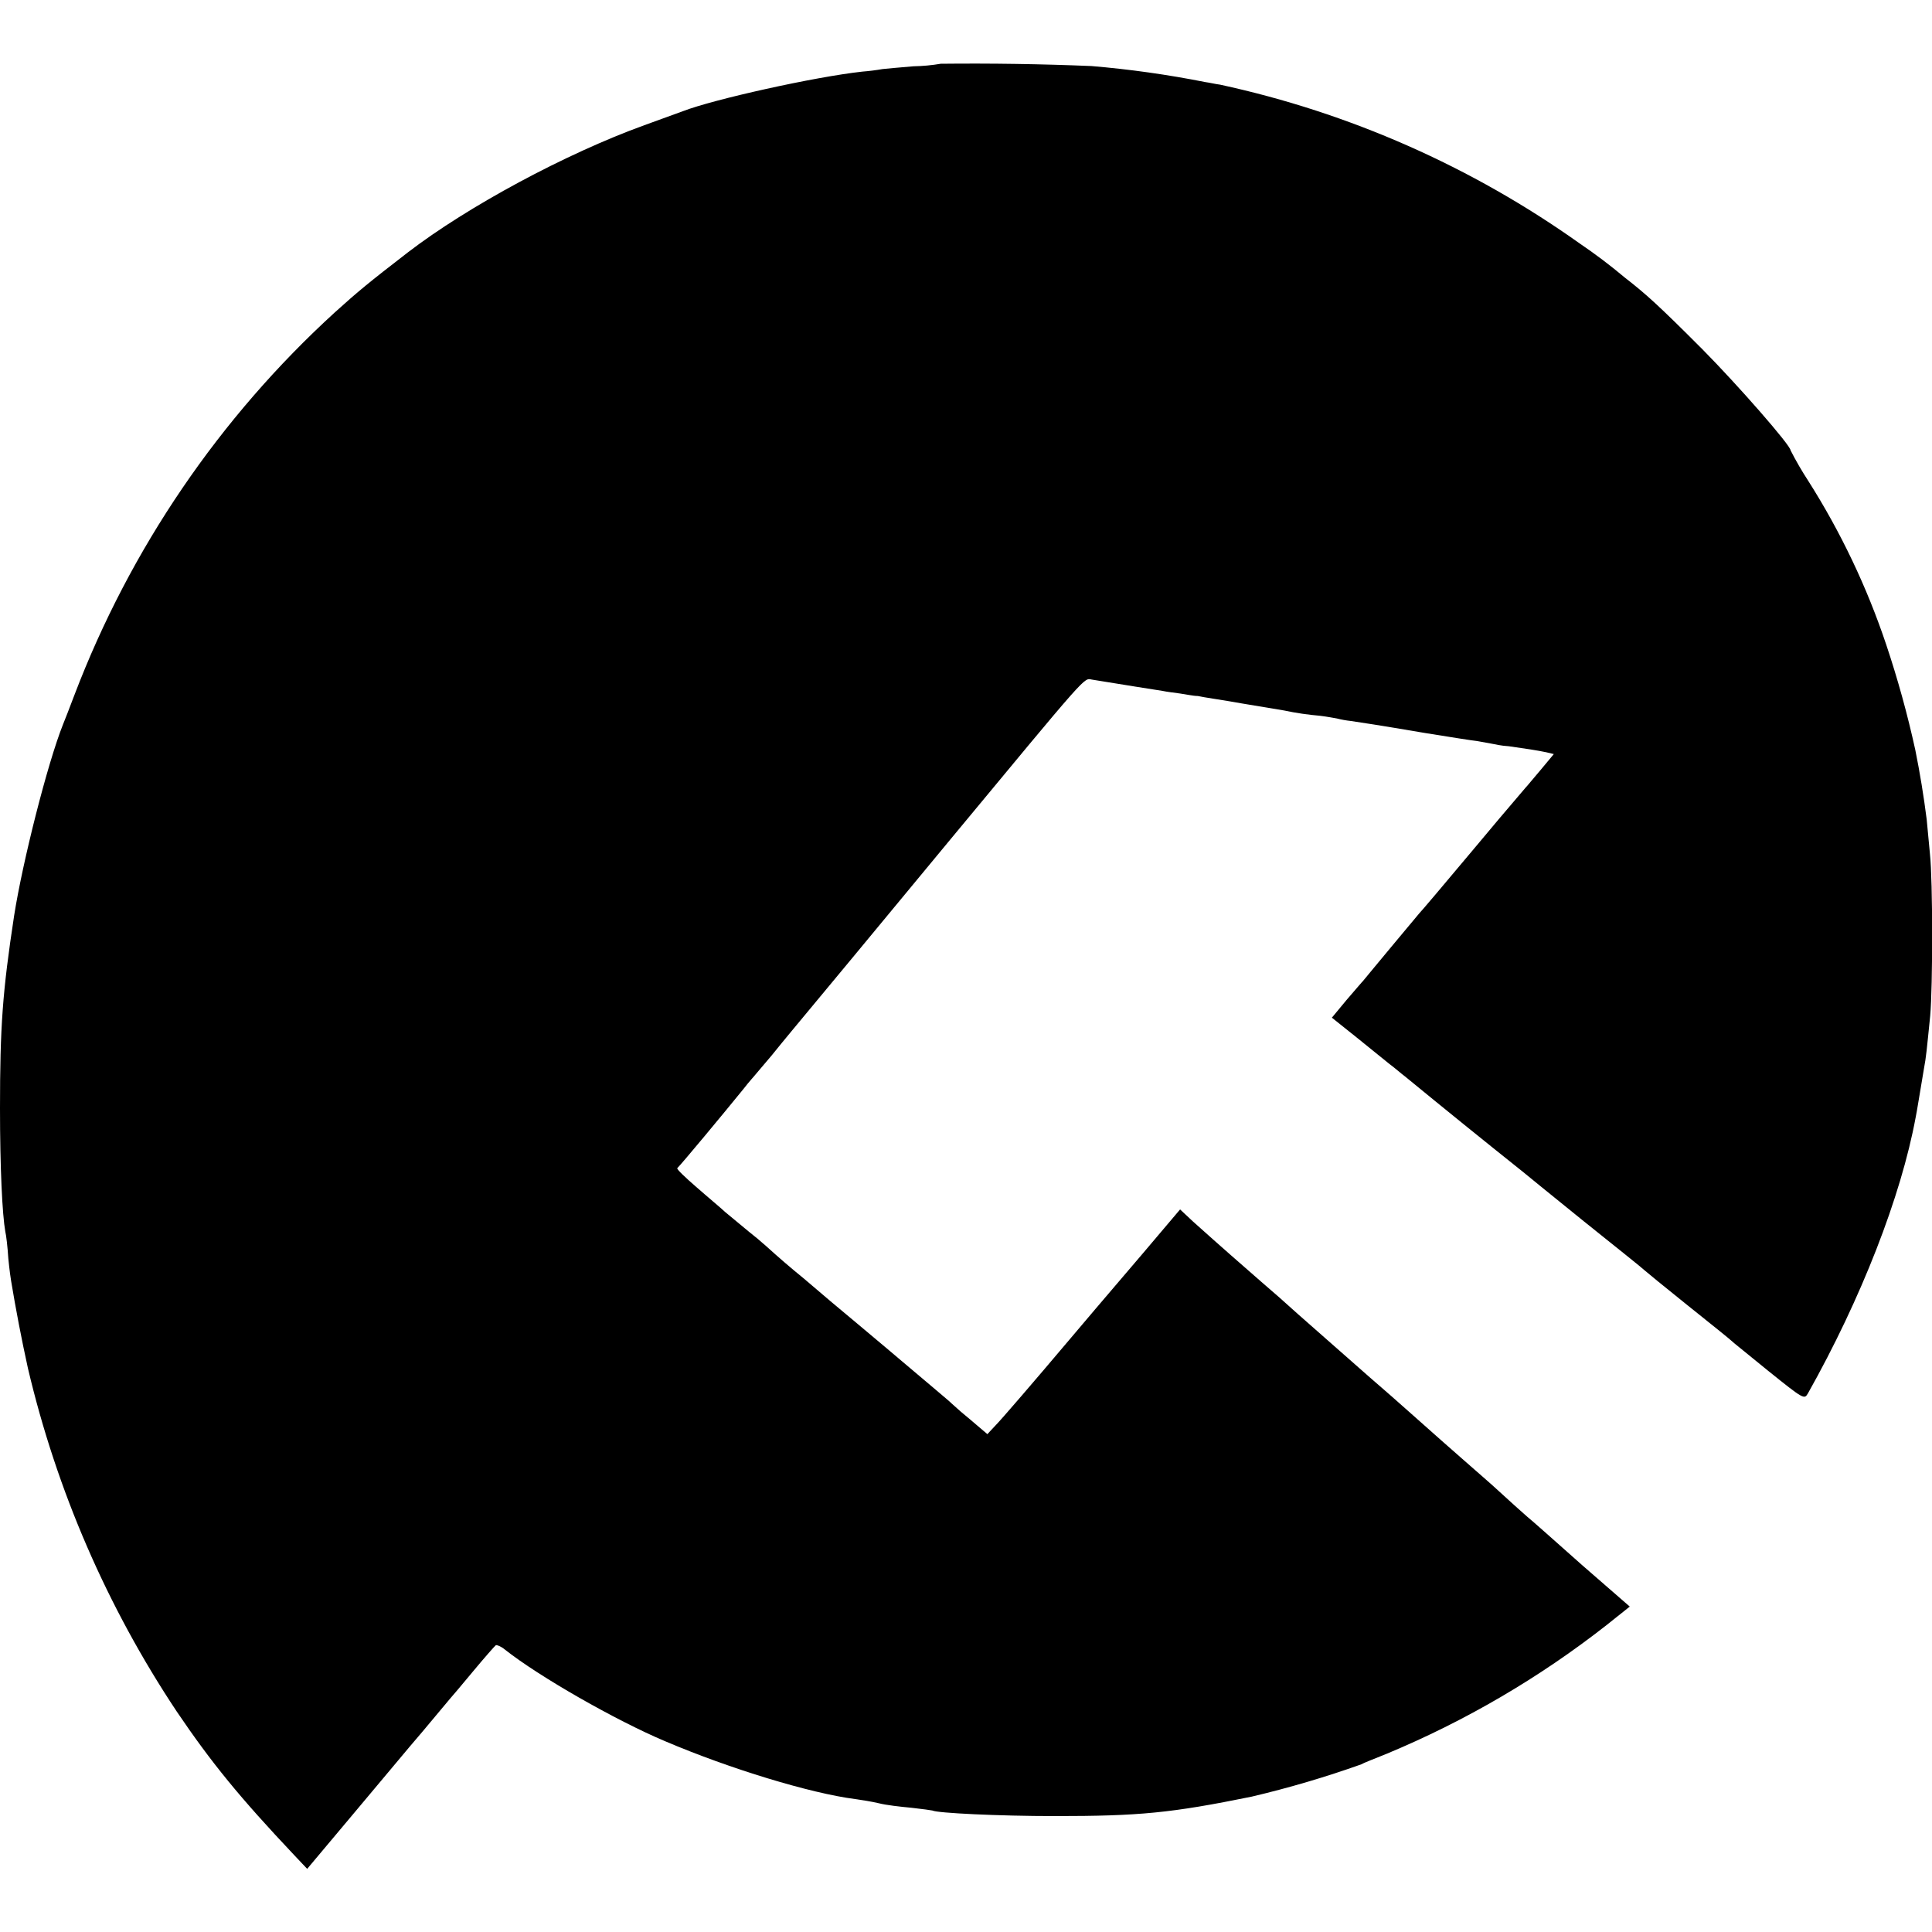
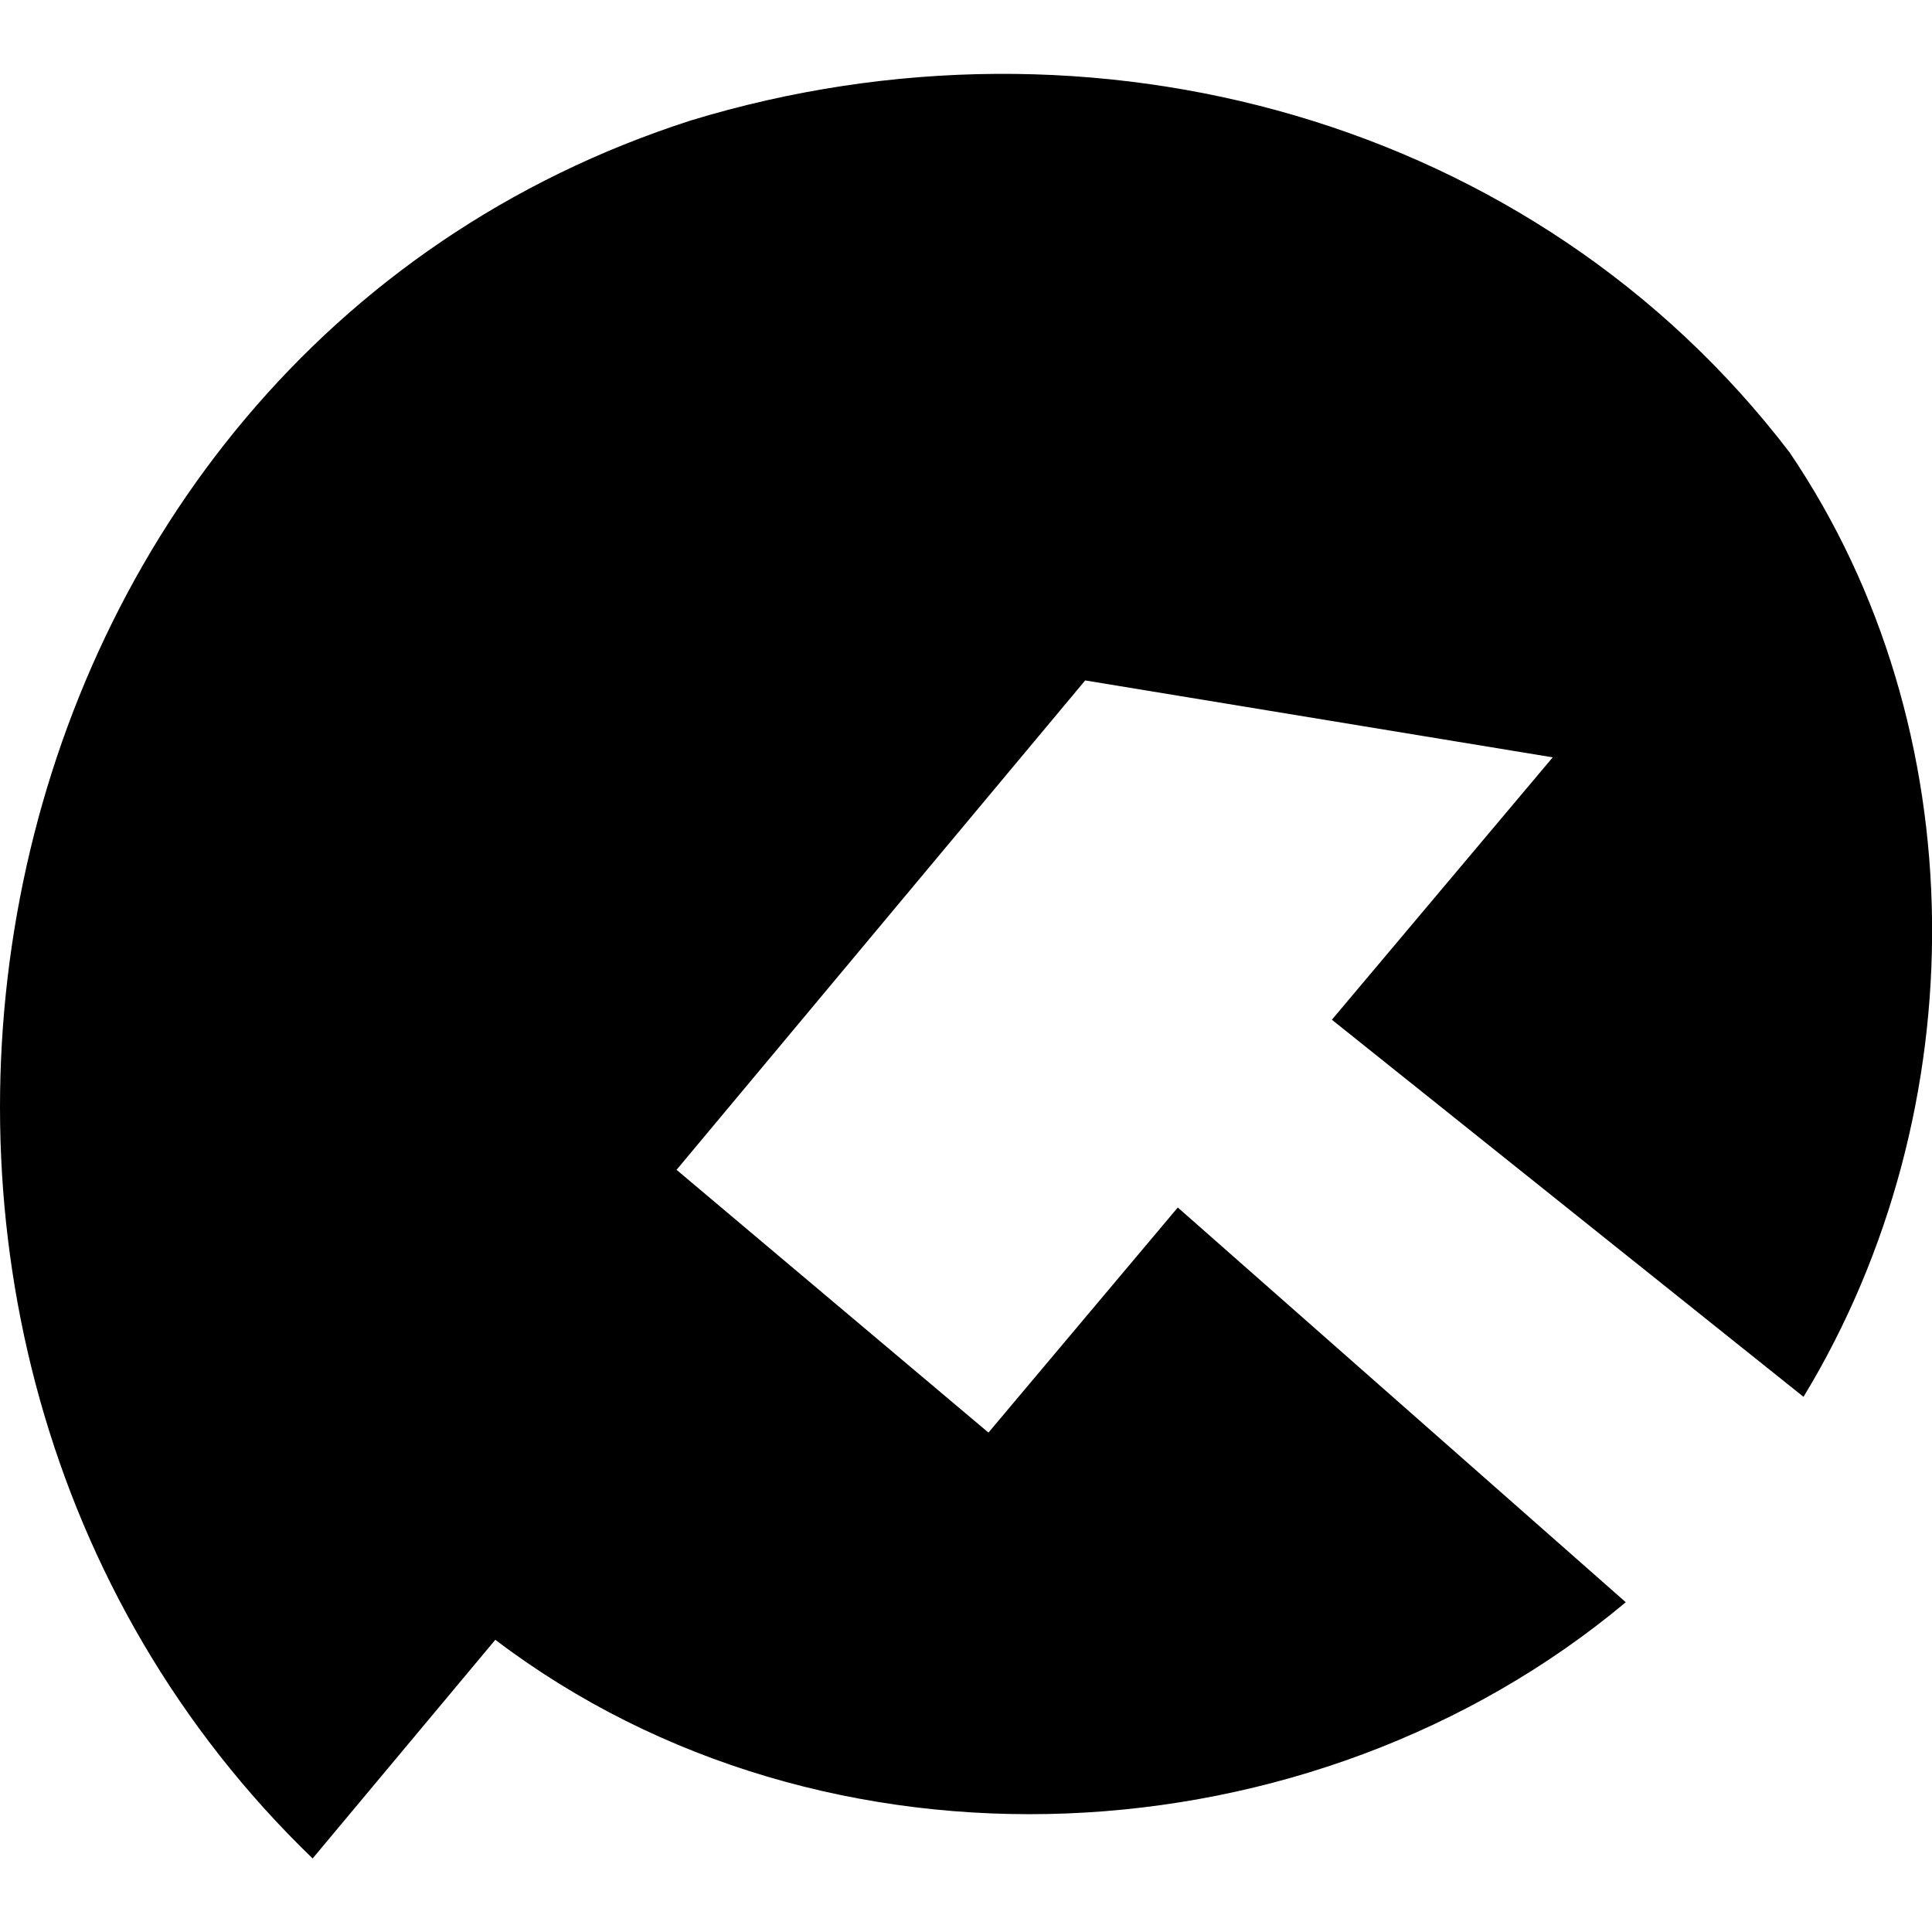
<svg xmlns="http://www.w3.org/2000/svg" width="16" height="16" viewBox="0 0 16 16">
-   <path d="M7.791.528a1.528 1.528 0 0 1-.226.021c-.119.009-.233.021-.256.023a1.805 1.805 0 0 1-.167.021c-.394.043-1.235.23-1.487.328l-.319.116c-.652.236-1.463.673-1.958 1.053-.329.254-.41.321-.604.496A8.287 8.287 0 0 0 .617 5.754c-.042.11-.084.22-.095.245-.128.32-.335 1.137-.405 1.584C.021 8.213 0 8.501 0 9.179c0 .494.019.881.044 1.021.007.026.019.127.025.223.009.093.021.177.023.185a14.132 14.132 0 0 0 .139.722 8.746 8.746 0 0 0 1.232 2.843c.289.427.522.712.976 1.193l.105.111.377-.449c.207-.245.468-.561.58-.69l.225-.269c.014-.016.1-.116.193-.229.093-.112.177-.207.187-.215.009-.004.044.01.074.035.284.225.92.588 1.328.76.538.229 1.203.431 1.573.479.051.007.14.021.198.035.058.015.179.029.268.037.091.01.168.021.175.023.037.021.552.046 1.013.046.7 0 .963-.025 1.631-.161a8.53 8.53 0 0 0 .909-.268c.025-.015.121-.051.209-.087a7.833 7.833 0 0 0 1.82-1.065l.193-.154-.393-.342c-.213-.189-.418-.372-.457-.403-.096-.084-.105-.094-.233-.21-.063-.059-.196-.173-.291-.257-.097-.084-.271-.239-.396-.35-.123-.11-.295-.261-.385-.338l-.594-.523a13.179 13.179 0 0 0-.304-.268c-.416-.363-.439-.387-.562-.496l-.109-.102-.194.229c-.106.127-.437.511-.728.856-.293.347-.563.66-.604.701l-.07.075-.142-.121a3.118 3.118 0 0 1-.154-.133c-.009-.012-.266-.226-.408-.347-.025-.021-.193-.164-.373-.314a33.455 33.455 0 0 1-.442-.373 7.448 7.448 0 0 1-.314-.27 2.782 2.782 0 0 0-.14-.117l-.199-.165c-.037-.035-.147-.126-.24-.208-.09-.078-.163-.147-.156-.155.033-.031.382-.451.55-.658.044-.058.093-.11.105-.126l.128-.151c.13-.161.091-.112.675-.816l.801-.968c1.153-1.391 1.106-1.339 1.174-1.327.222.037.538.086.587.094.032.007.096.015.141.021s.113.021.15.021c.04.01.2.032.361.061l.354.059a2.397 2.397 0 0 0 .299.044c.057.007.119.019.137.022a.824.824 0 0 0 .117.021c.104.016.188.027.617.1.193.031.387.062.433.067l.116.021c.02.004.082.018.141.021.15.021.234.034.311.05l.062.015-.109.131c-.062.072-.115.138-.124.146a48.35 48.35 0 0 0-.44.521c-.235.281-.438.52-.443.523l-.232.278c-.121.147-.227.272-.232.28-.007.006-.066.076-.137.158l-.121.146.193.154.282.228c.05.037.106.087.13.104a90.126 90.126 0 0 0 .98.793c.007.006.231.189.5.406.271.217.495.396.502.405.007.007.17.141.36.293.192.153.354.284.36.291.007.009.146.119.308.252.291.234.297.236.326.188.442-.785.773-1.634.894-2.29.009-.041.032-.188.069-.406.017-.089.022-.146.051-.433.022-.244.022-1.118-.002-1.341l-.027-.286a7.93 7.93 0 0 0-.094-.574 8.435 8.435 0 0 0-.241-.873 6.213 6.213 0 0 0-.646-1.357 2.749 2.749 0 0 1-.146-.252c0-.042-.438-.542-.73-.837-.365-.366-.469-.459-.644-.595a4.526 4.526 0 0 0-.373-.282A8.098 8.098 0 0 0 10.104.701c-.035-.004-.088-.017-.121-.021a8.482 8.482 0 0 0-.944-.133A24.051 24.051 0 0 0 7.791.528z" />
+   <path d="M11.03 8.445l1.829-2.173-3.872-.637-3.384 4.053 2.583 2.176L9.754 10l3.71 3.269c-2.599 2.174-6.627 2.387-9.362.311l-1.513 1.811C-1.898 11.062-.362 2.953 5.723.997 9.046-.014 12.711.985 14.82 3.746c1.549 2.284 1.56 5.443.116 7.822L11.03 8.445z" />
</svg>
